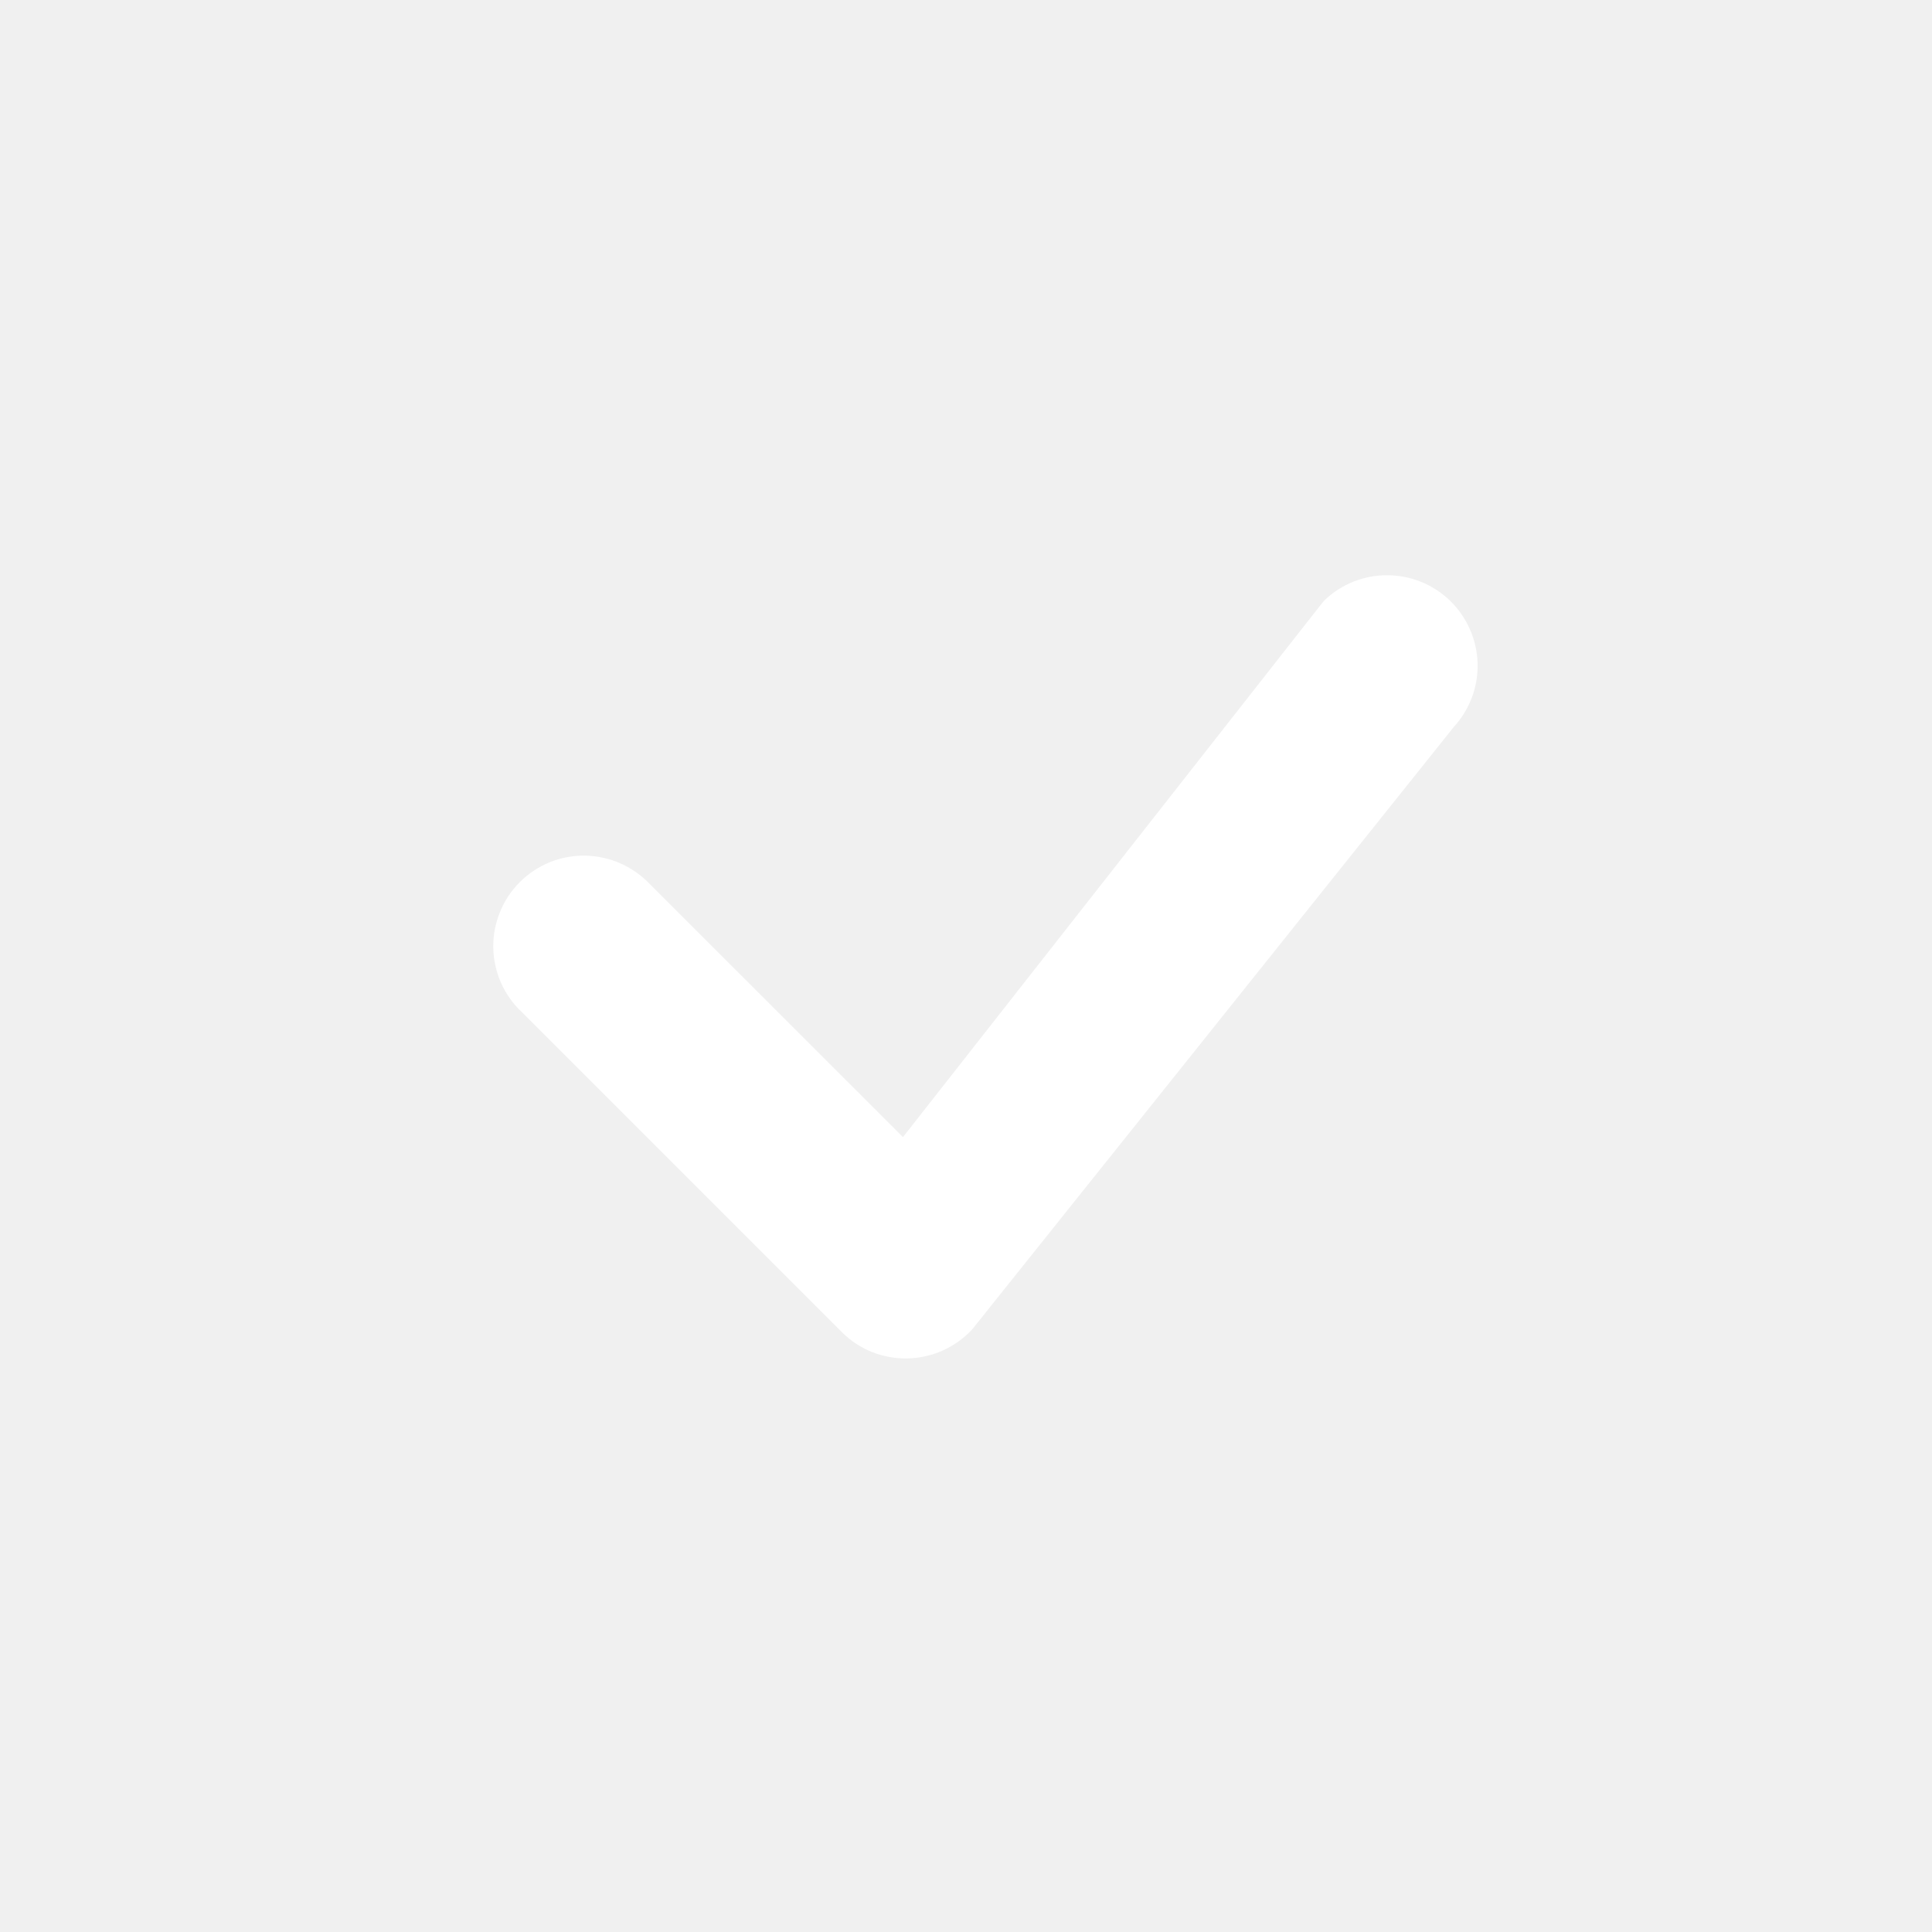
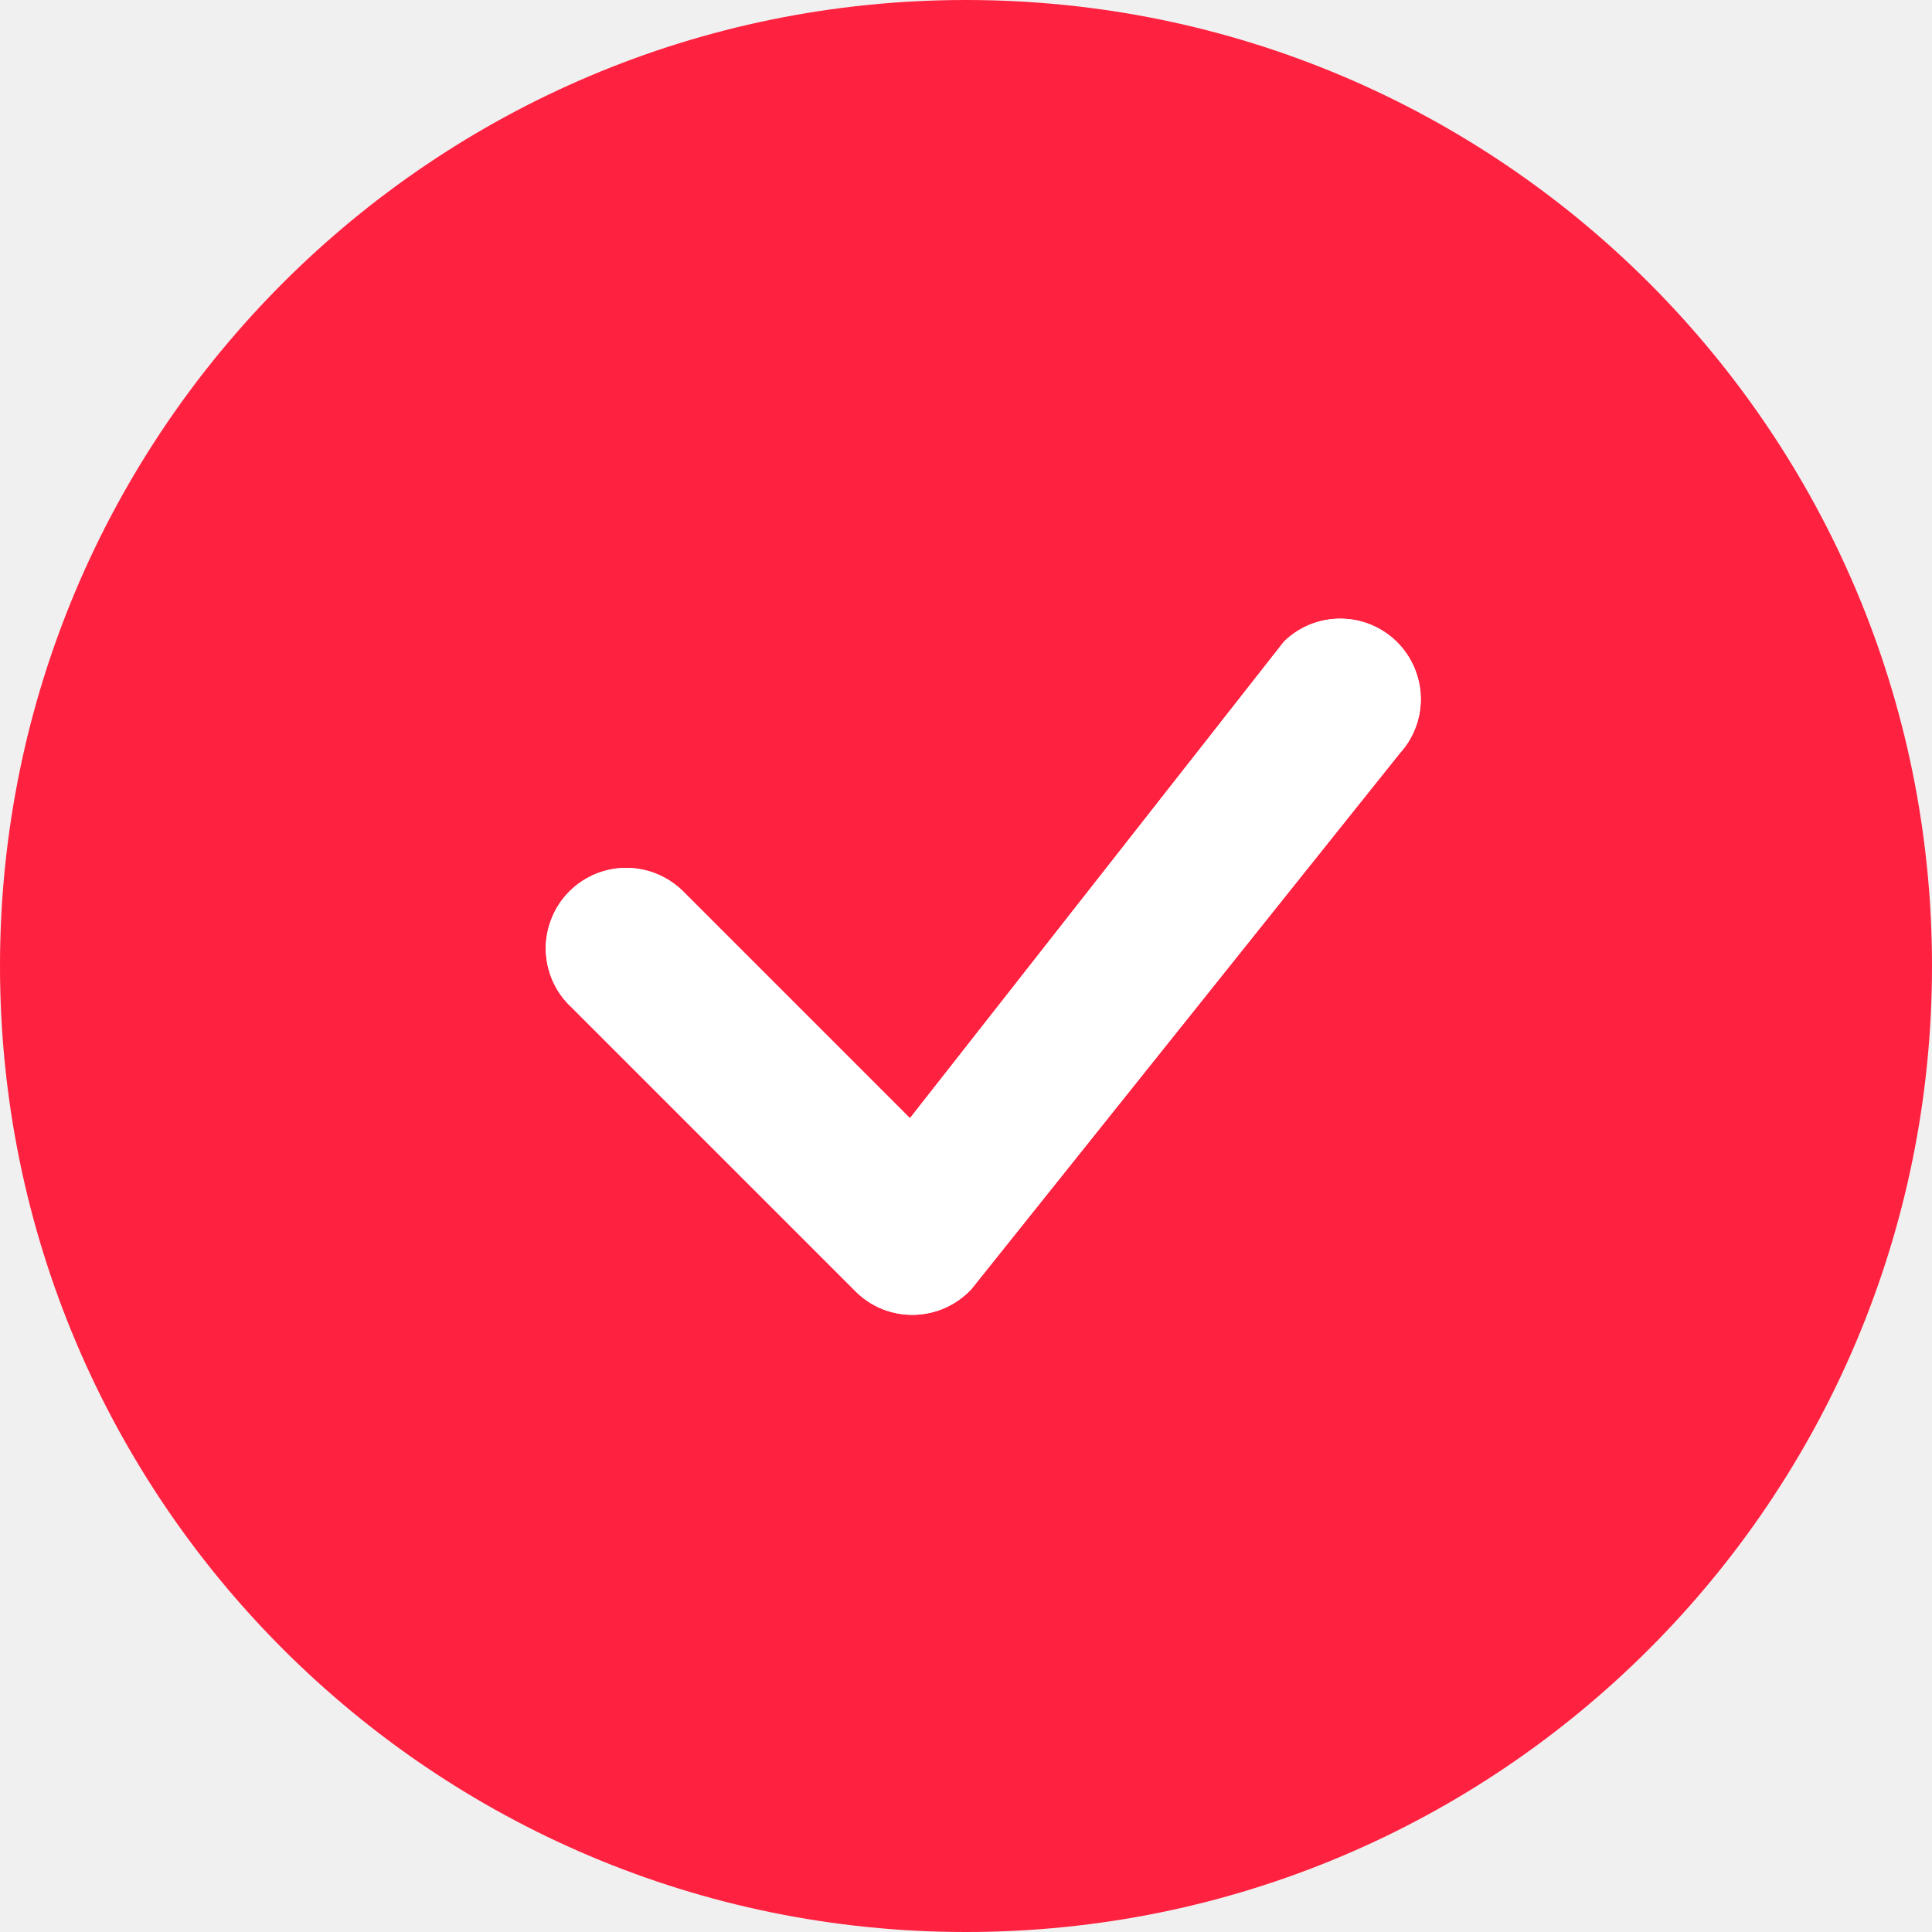
- <svg xmlns="http://www.w3.org/2000/svg" width="16" height="16" viewBox="0 0 16 16" fill="none">
-   <path d="M10.97 4.97C11.111 4.836 11.298 4.762 11.492 4.764C11.687 4.765 11.873 4.842 12.012 4.978C12.151 5.115 12.231 5.299 12.237 5.494C12.242 5.688 12.171 5.877 12.04 6.02L8.05 11.011C7.981 11.084 7.898 11.144 7.806 11.185C7.714 11.226 7.615 11.248 7.514 11.25C7.413 11.252 7.313 11.233 7.219 11.196C7.126 11.158 7.041 11.102 6.97 11.03L4.324 8.384C4.25 8.316 4.191 8.233 4.15 8.141C4.109 8.049 4.087 7.95 4.085 7.849C4.083 7.748 4.102 7.648 4.14 7.555C4.177 7.461 4.233 7.377 4.305 7.305C4.376 7.234 4.461 7.178 4.554 7.14C4.647 7.103 4.747 7.084 4.848 7.086C4.949 7.088 5.048 7.11 5.14 7.151C5.232 7.192 5.315 7.251 5.384 7.324L7.478 9.417L10.951 4.992L10.97 4.97Z" fill="white" />
+ <svg xmlns="http://www.w3.org/2000/svg" width="18" height="18" viewBox="0 0 18 18" fill="none">
+   <circle cx="9" cy="9" r="9" fill="#FF2140" />
+   <path d="M11.97 5.97C12.111 5.836 12.298 5.762 12.492 5.764C12.687 5.765 12.873 5.842 13.012 5.978C13.151 6.115 13.231 6.299 13.237 6.494C13.242 6.688 13.171 6.877 13.04 7.02L9.05 12.011C8.981 12.084 8.898 12.144 8.806 12.185C8.714 12.226 8.615 12.248 8.514 12.25C8.413 12.252 8.313 12.233 8.219 12.196C8.126 12.158 8.041 12.102 7.97 12.03L5.324 9.384C5.25 9.316 5.191 9.233 5.15 9.141C5.109 9.049 5.087 8.95 5.085 8.849C5.083 8.748 5.102 8.648 5.14 8.555C5.177 8.461 5.233 8.377 5.305 8.305C5.376 8.234 5.461 8.178 5.554 8.14C5.647 8.103 5.747 8.084 5.848 8.086C5.949 8.088 6.048 8.11 6.14 8.151C6.232 8.192 6.315 8.251 6.384 8.324L8.478 10.418L11.951 5.992L11.97 5.97Z" fill="white" />
+   <path d="M11.97 5.97C12.111 5.836 12.298 5.762 12.492 5.764C12.687 5.765 12.873 5.842 13.012 5.978C13.151 6.115 13.231 6.299 13.237 6.494C13.242 6.688 13.171 6.877 13.04 7.02L9.05 12.011C8.981 12.084 8.898 12.144 8.806 12.185C8.714 12.226 8.615 12.248 8.514 12.25C8.413 12.252 8.313 12.233 8.219 12.196C8.126 12.158 8.041 12.102 7.97 12.03L5.324 9.384C5.25 9.316 5.191 9.233 5.15 9.141C5.109 9.049 5.087 8.95 5.085 8.849C5.083 8.748 5.102 8.648 5.14 8.555C5.177 8.461 5.233 8.377 5.305 8.305C5.376 8.234 5.461 8.178 5.554 8.14C5.647 8.103 5.747 8.084 5.848 8.086C5.949 8.088 6.048 8.11 6.14 8.151C6.232 8.192 6.315 8.251 6.384 8.324L8.478 10.418L11.951 5.992L11.97 5.97Z" fill="white" />
</svg>
